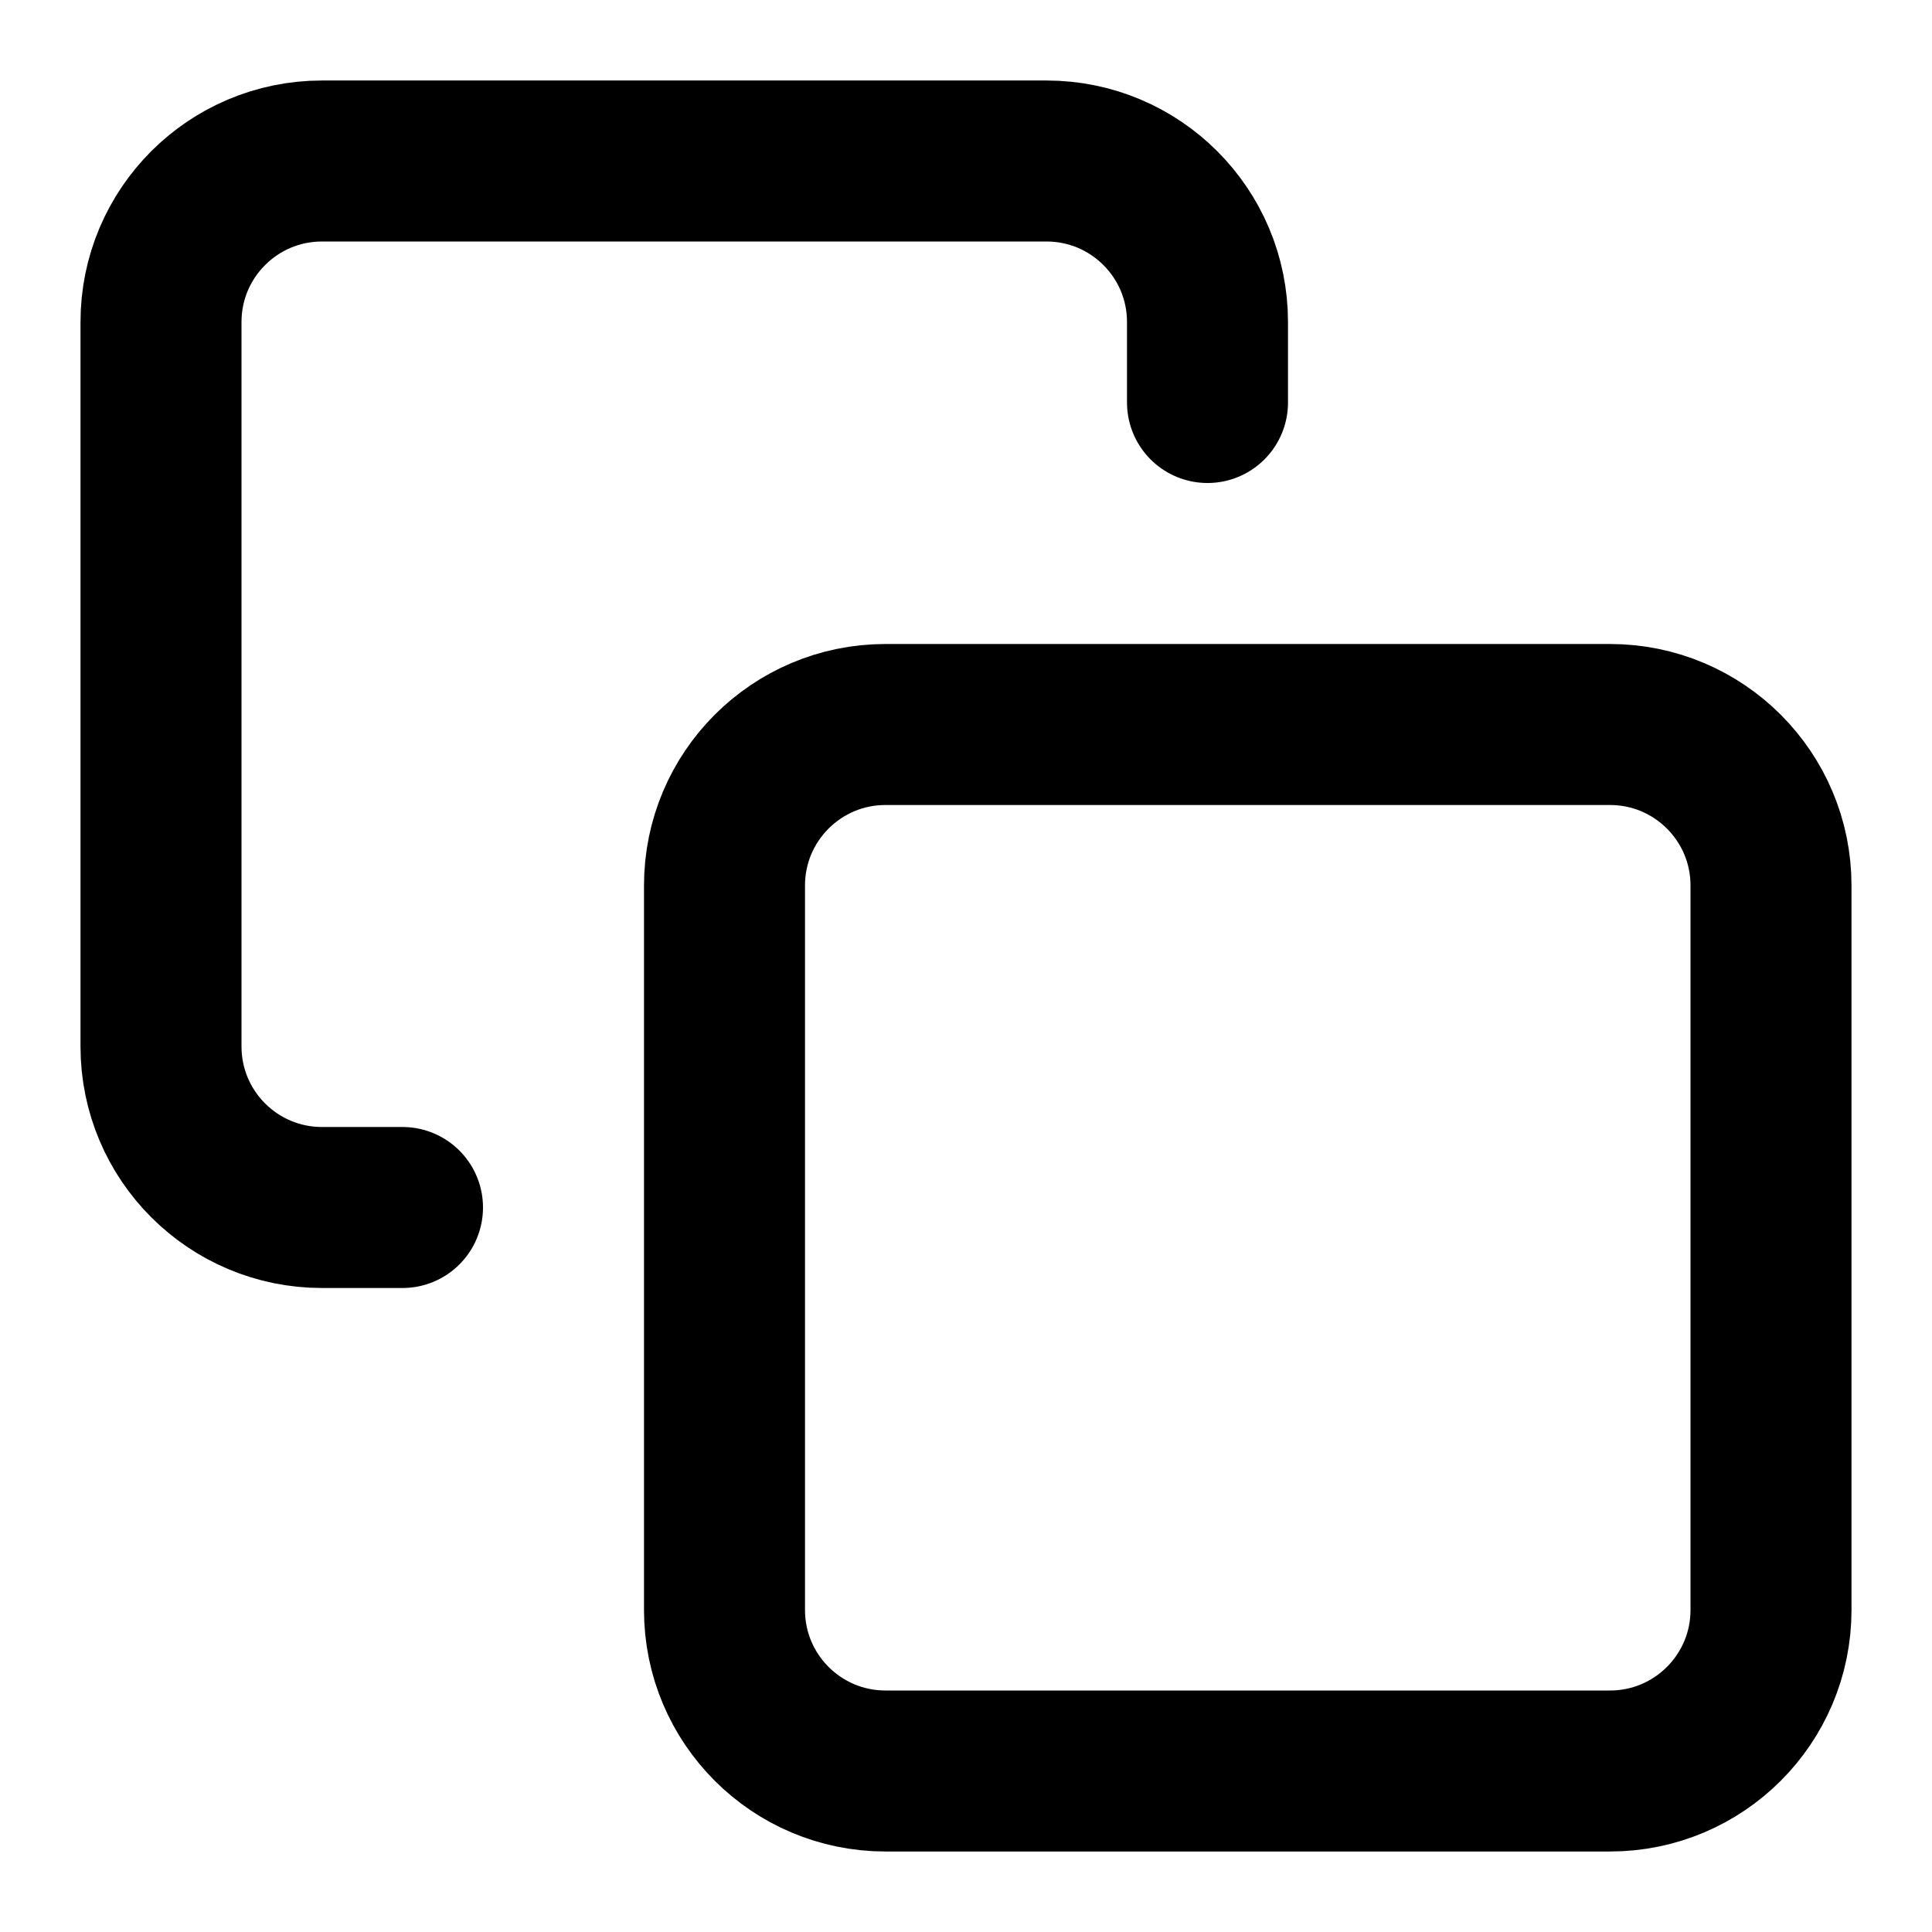
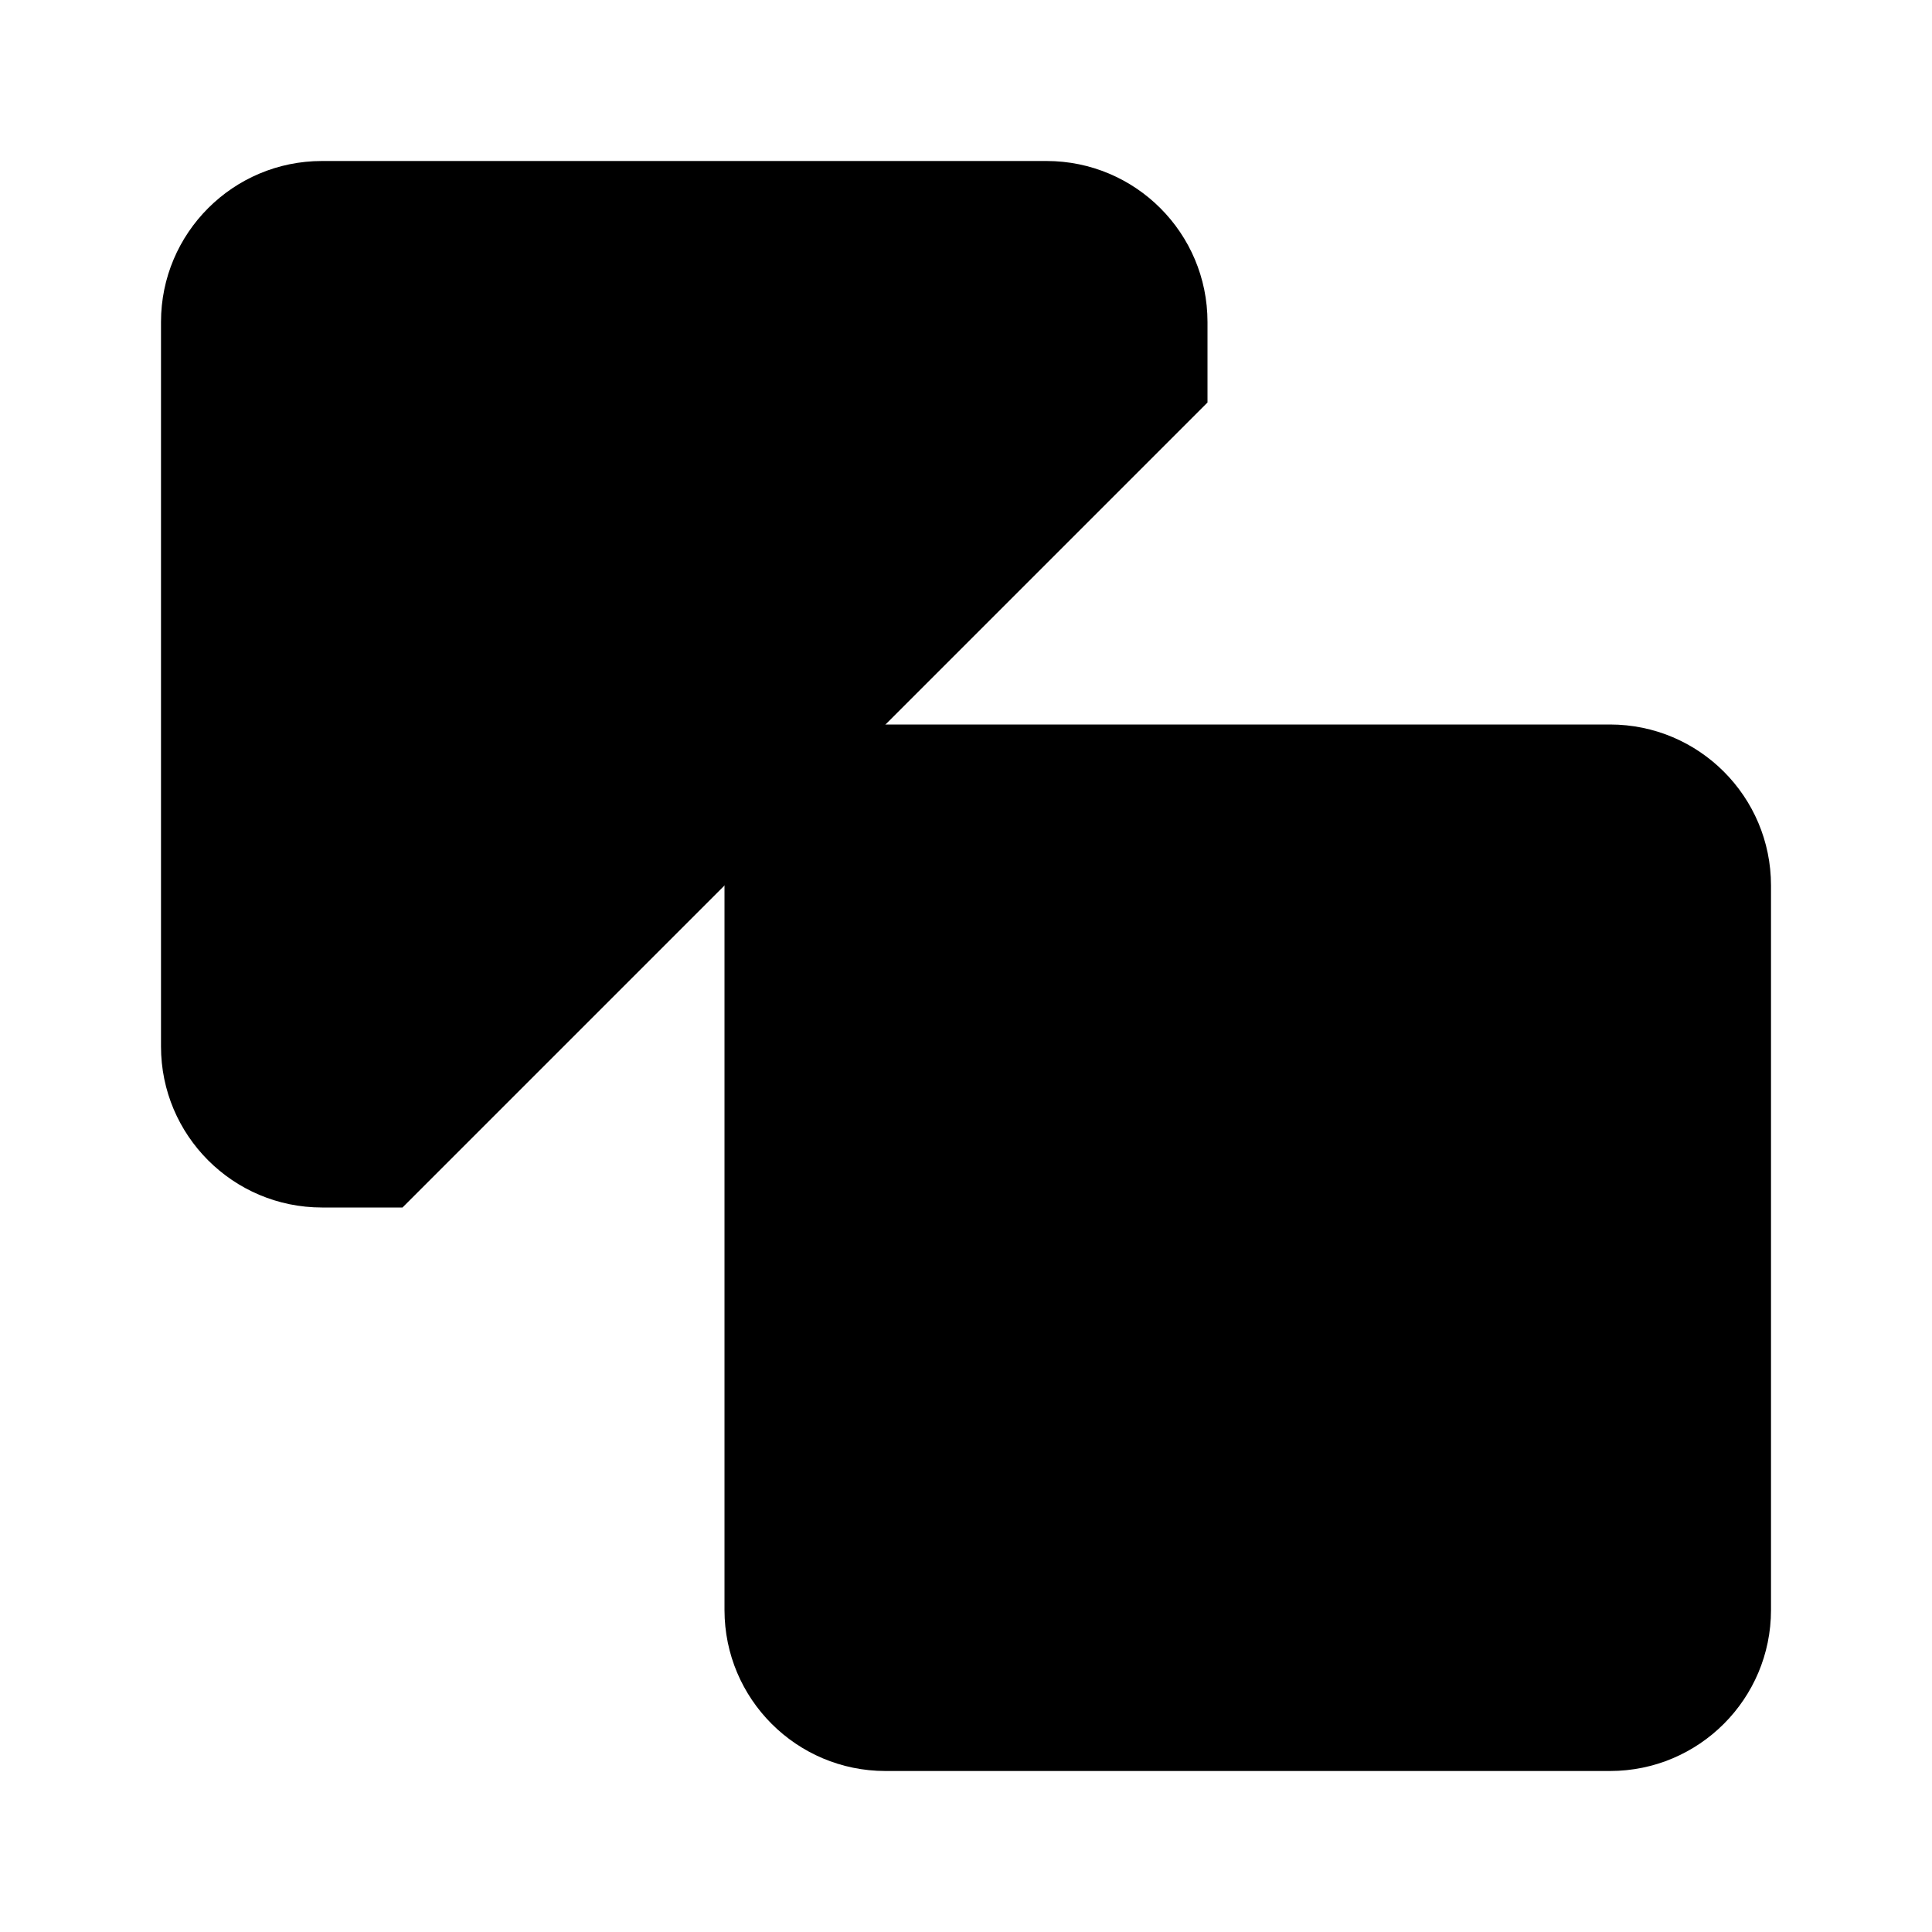
- <svg xmlns="http://www.w3.org/2000/svg" width="24" height="24" viewBox="0 0 24 24" fill="none" stroke="currentColor" stroke-width="2" stroke-linecap="round" stroke-linejoin="round" class="feather feather-copy">
+ <svg xmlns="http://www.w3.org/2000/svg" viewBox="0 0 24 24" class="feather feather-copy">
  <rect x="9" y="9" width="13" height="13" rx="2" ry="2" />
  <path d="M5 15H4a2 2 0 0 1-2-2V4a2 2 0 0 1 2-2h9a2 2 0 0 1 2 2v1" />
</svg>
